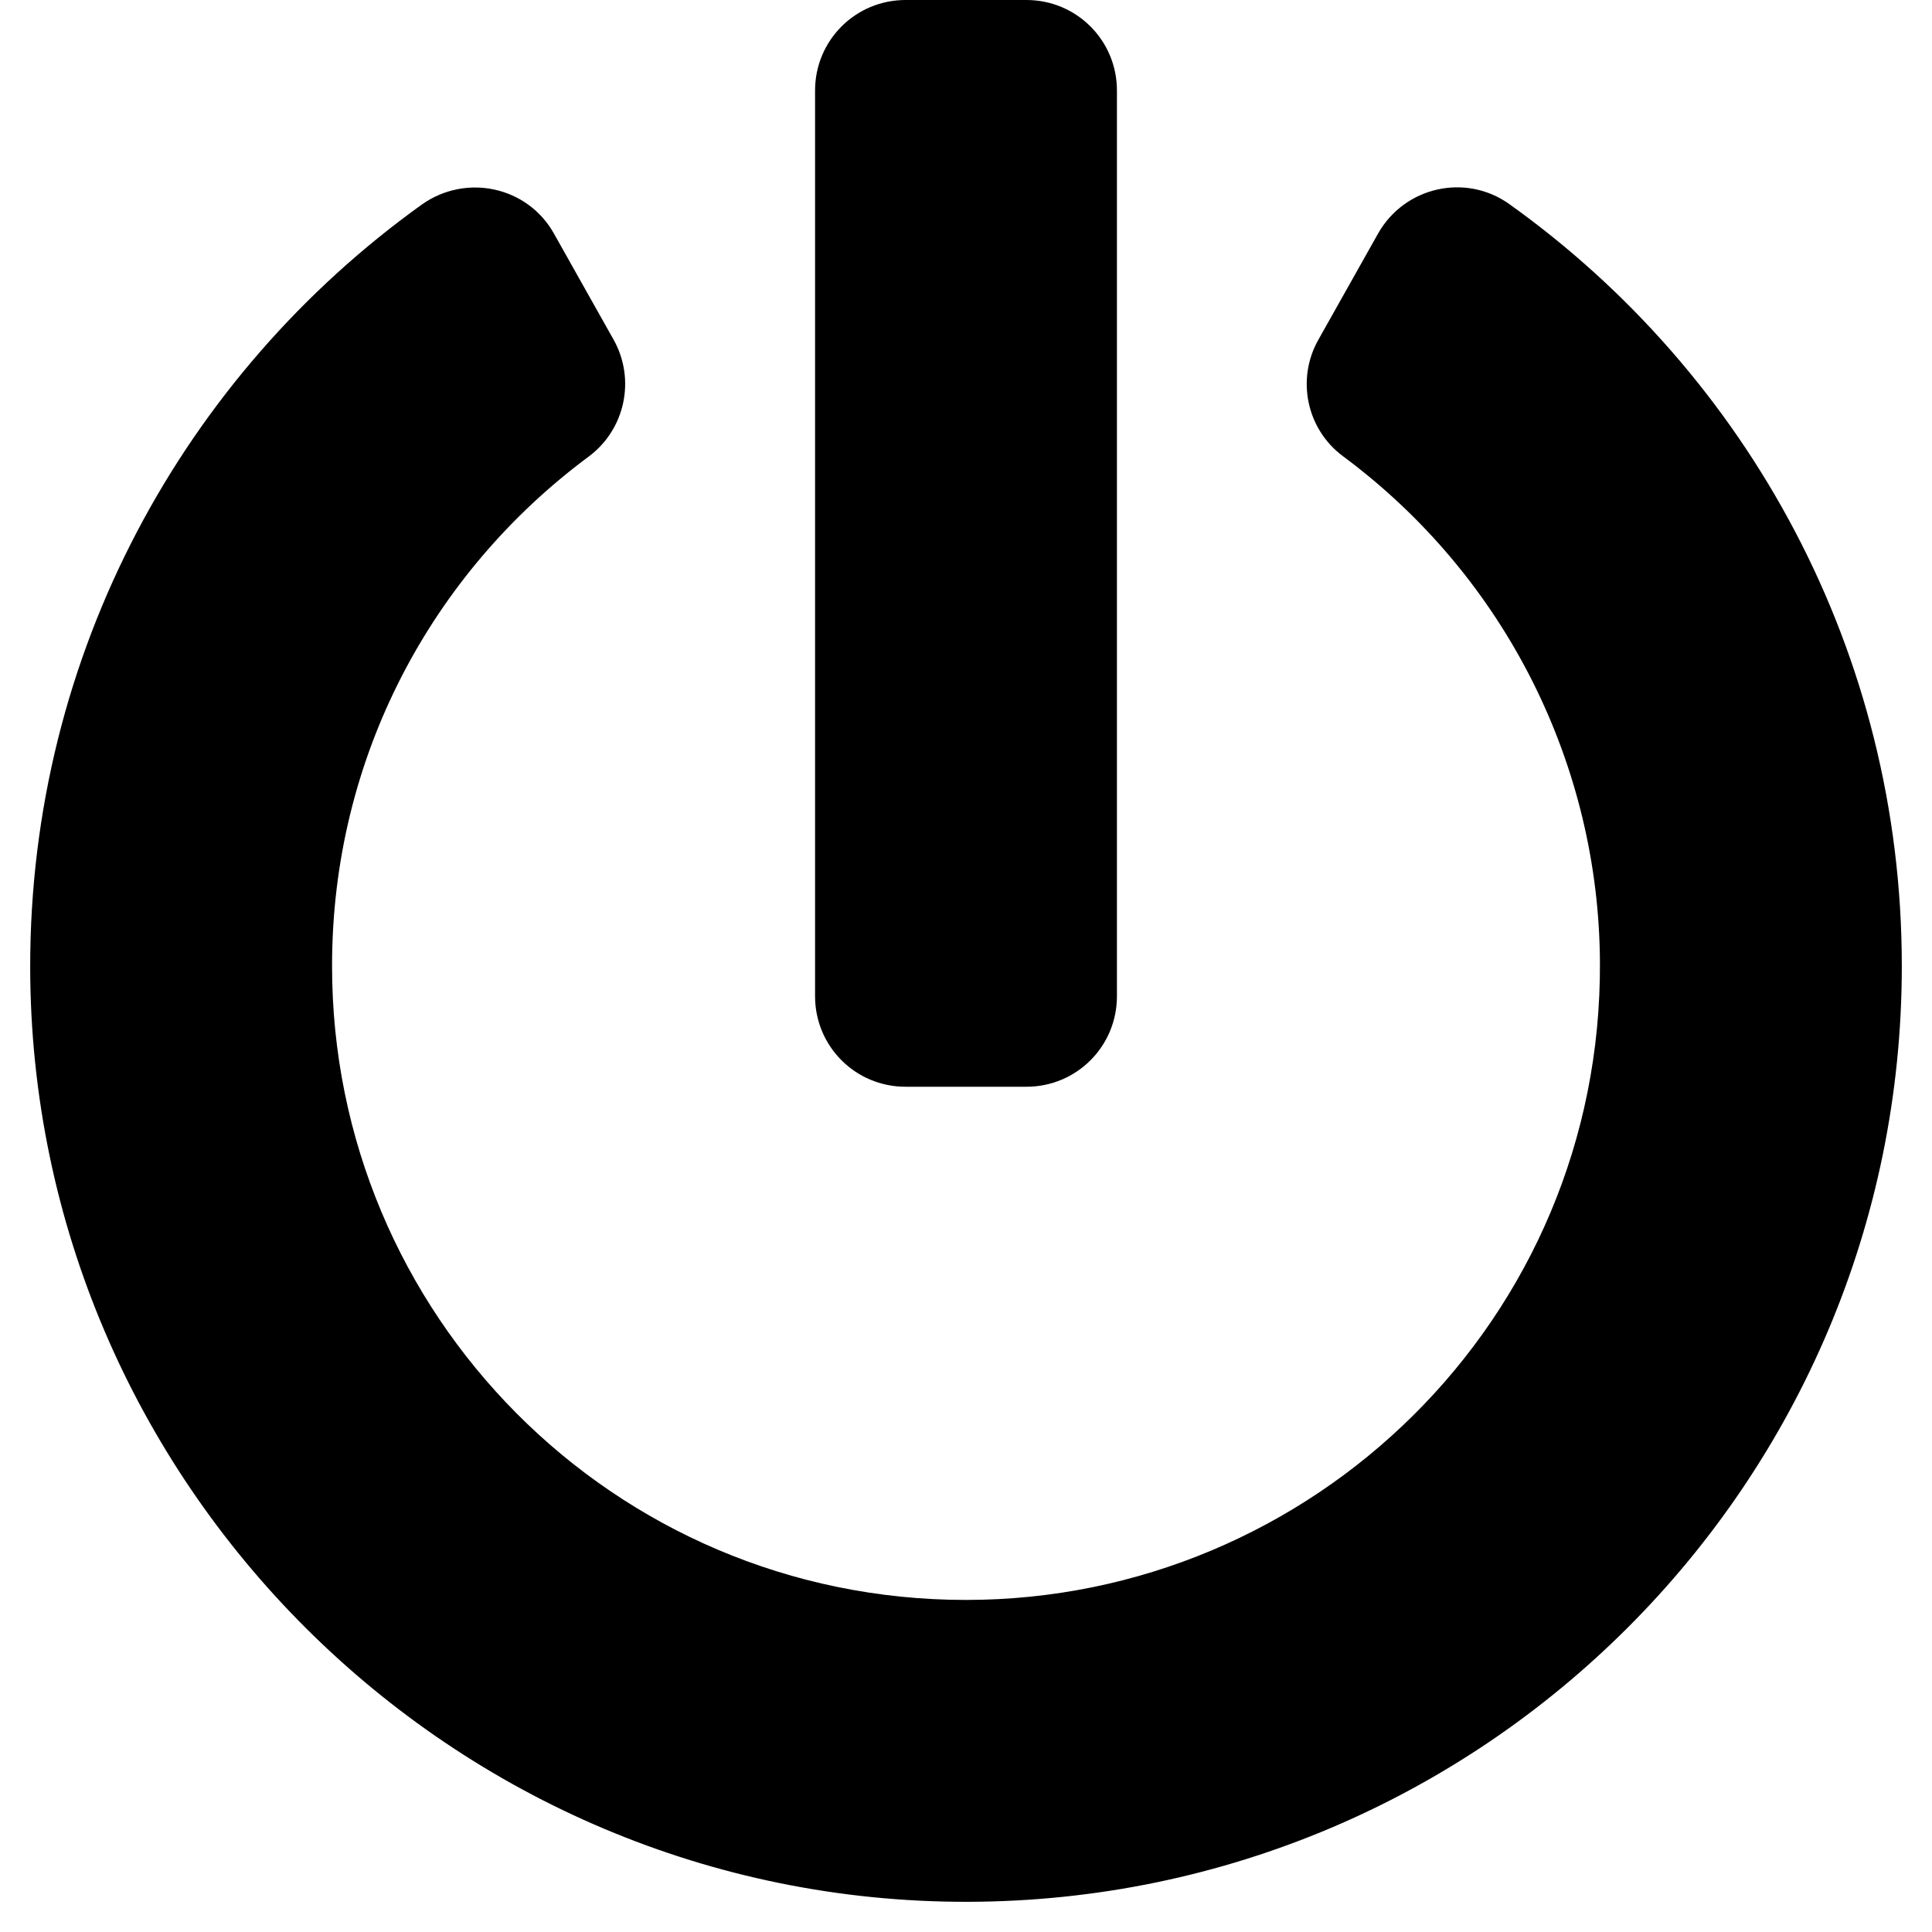
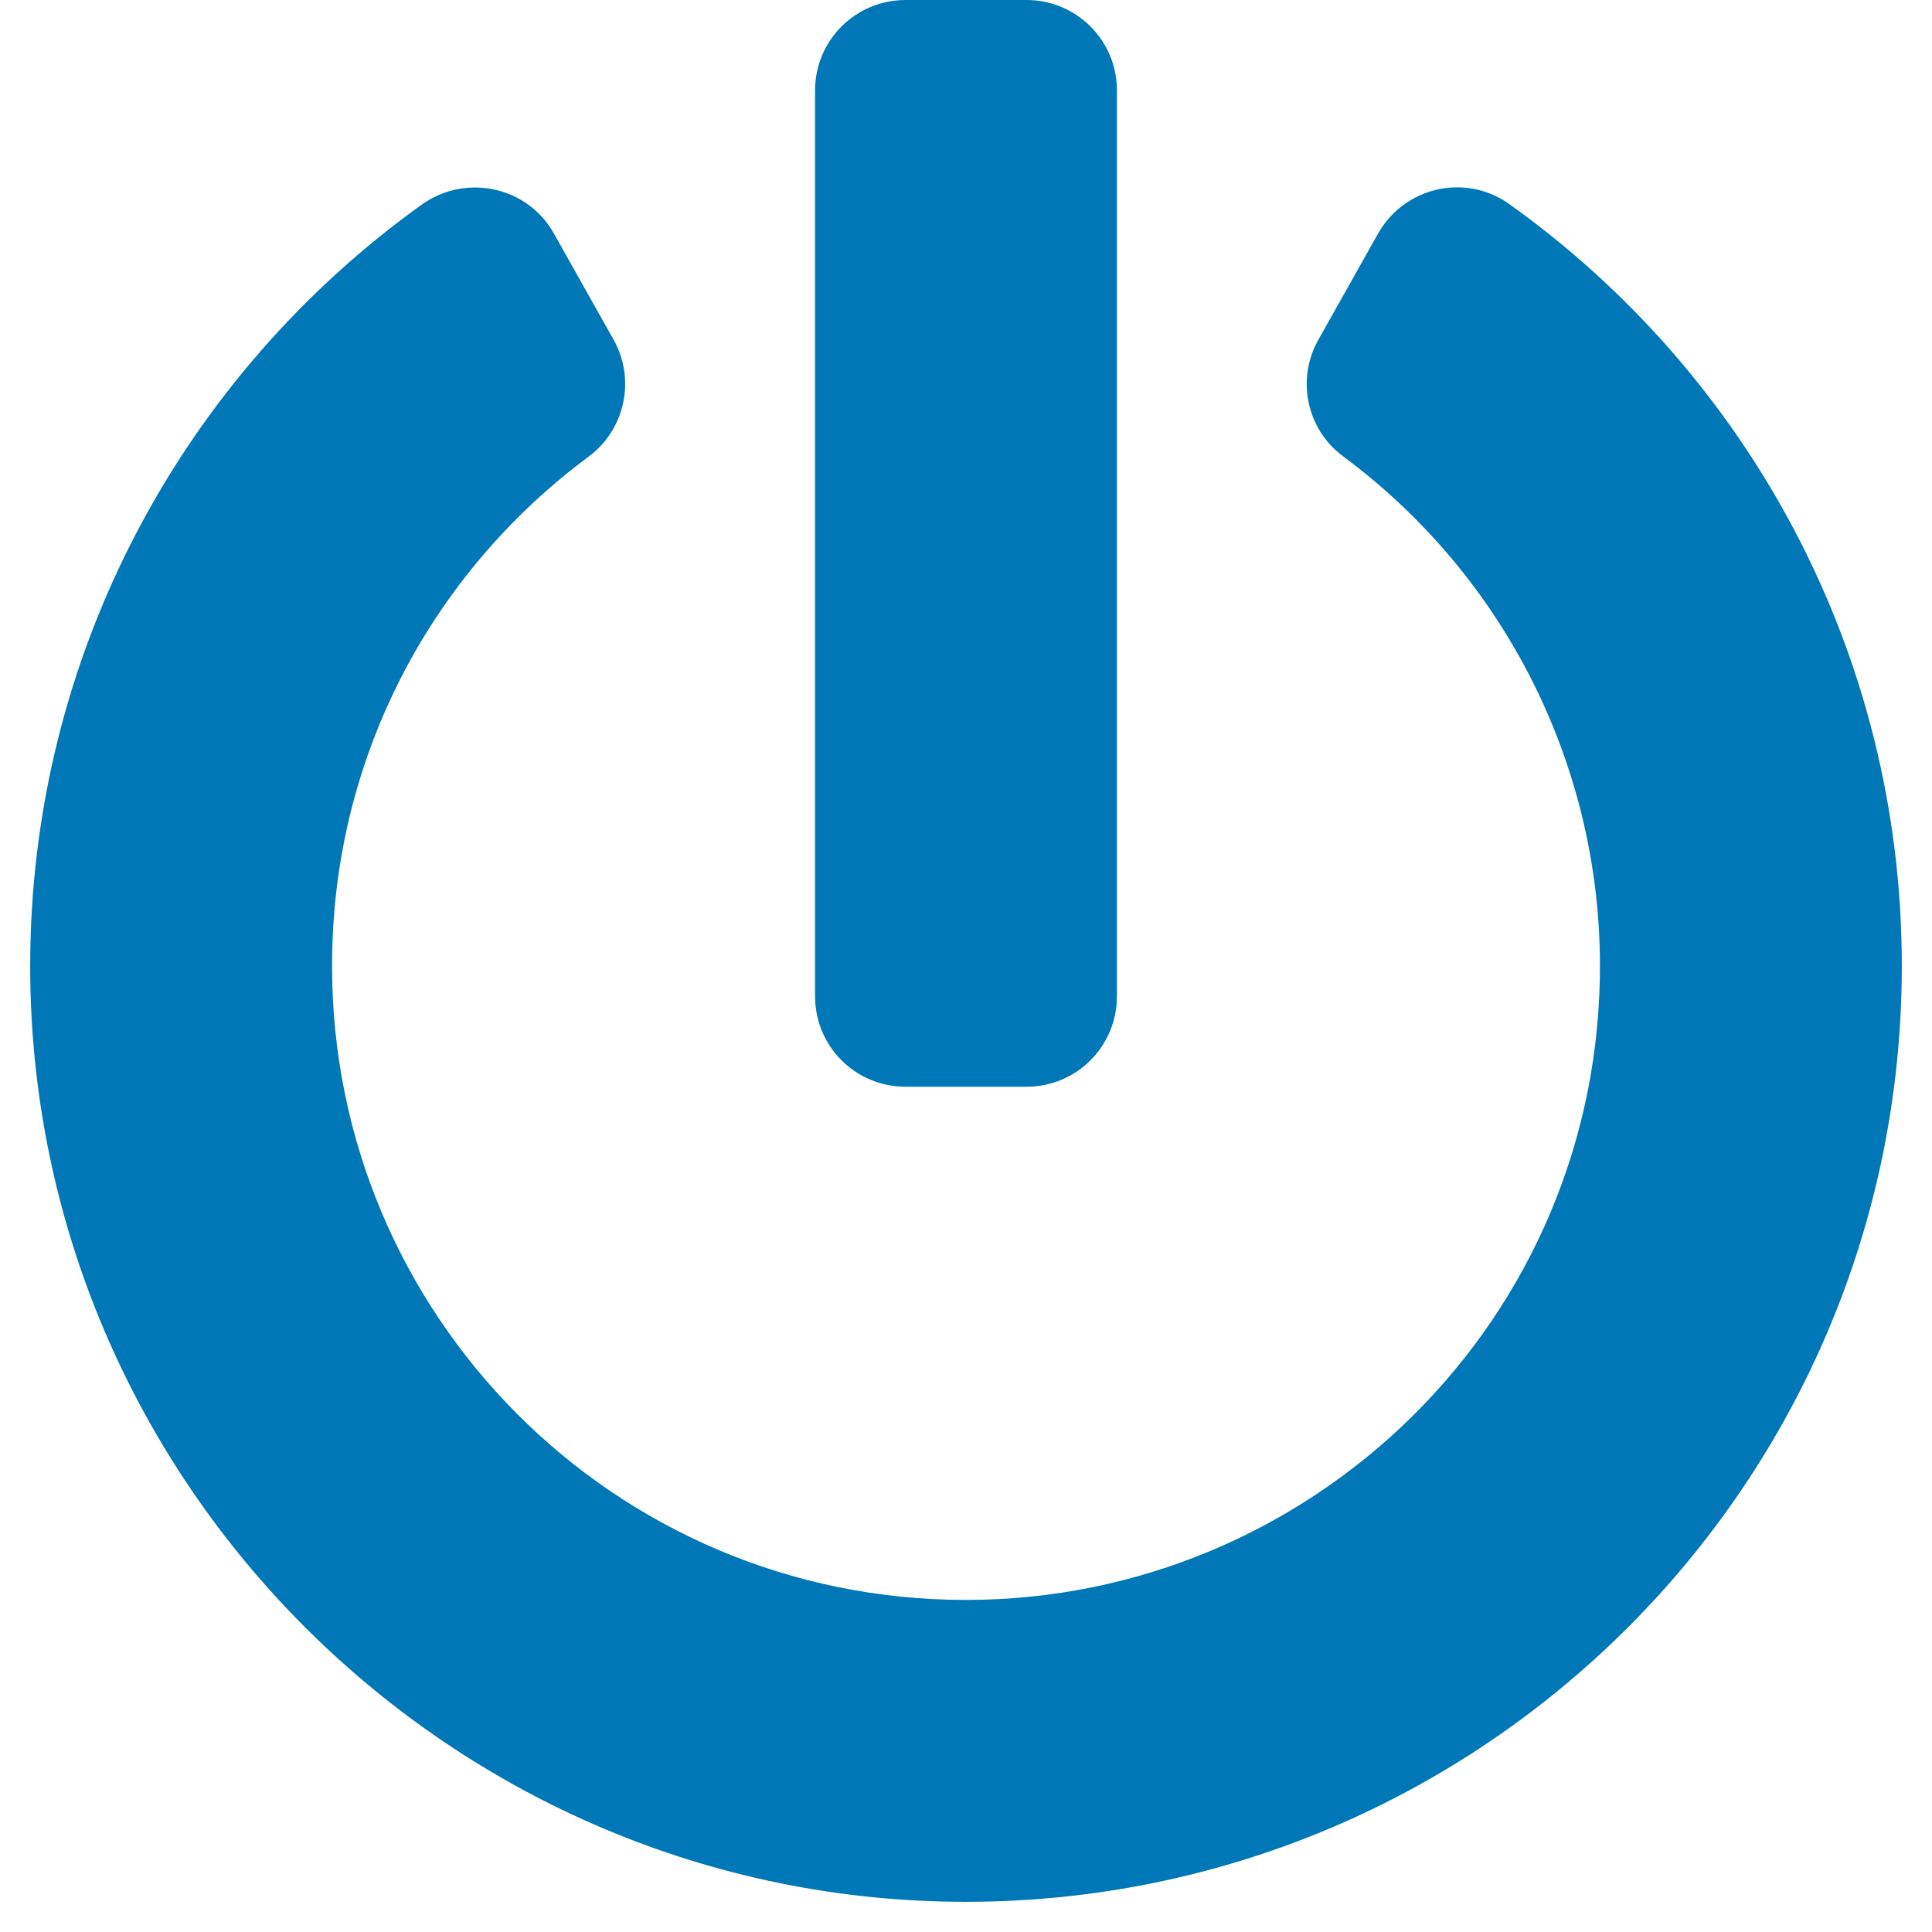
<svg xmlns="http://www.w3.org/2000/svg" aria-hidden="true" focusable="false" data-prefix="fas" data-icon="power-off" class="svg-inline--fa fa-power-off fa-w-16" role="img" viewBox="0 0 512 512">
-   <path fill="currentColor" d="M400 54.1c63 45 104 118.6 104 201.9 0 136.8-110.8 247.7-247.5 248C120 504.3 8.2 393 8 256.4 7.9 173.1 48.9 99.3 111.8 54.2c11.7-8.3 28-4.8 35 7.7L162.6 90c5.9 10.5 3.1 23.8-6.6 31-41.5 30.8-68 79.6-68 134.9-.1 92.3 74.5 168.1 168 168.1 91.6 0 168.6-74.2 168-169.1-.3-51.8-24.7-101.8-68.1-134-9.7-7.2-12.4-20.5-6.5-30.9l15.8-28.1c7-12.4 23.2-16.1 34.8-7.8zM296 264V24c0-13.3-10.7-24-24-24h-32c-13.3 0-24 10.7-24 24v240c0 13.3 10.7 24 24 24h32c13.3 0 24-10.7 24-24z" />
+   <path fill="#0077b6" d="M400 54.1c63 45 104 118.6 104 201.9 0 136.8-110.8 247.7-247.5 248C120 504.3 8.2 393 8 256.4 7.9 173.1 48.9 99.3 111.8 54.2c11.7-8.3 28-4.8 35 7.7L162.6 90c5.9 10.5 3.1 23.8-6.6 31-41.5 30.8-68 79.6-68 134.9-.1 92.3 74.5 168.1 168 168.1 91.6 0 168.6-74.2 168-169.1-.3-51.8-24.7-101.8-68.1-134-9.7-7.2-12.4-20.5-6.5-30.9l15.8-28.1c7-12.4 23.2-16.1 34.8-7.8zM296 264V24c0-13.3-10.7-24-24-24h-32c-13.3 0-24 10.7-24 24v240c0 13.3 10.7 24 24 24h32c13.3 0 24-10.7 24-24z" />
</svg>
